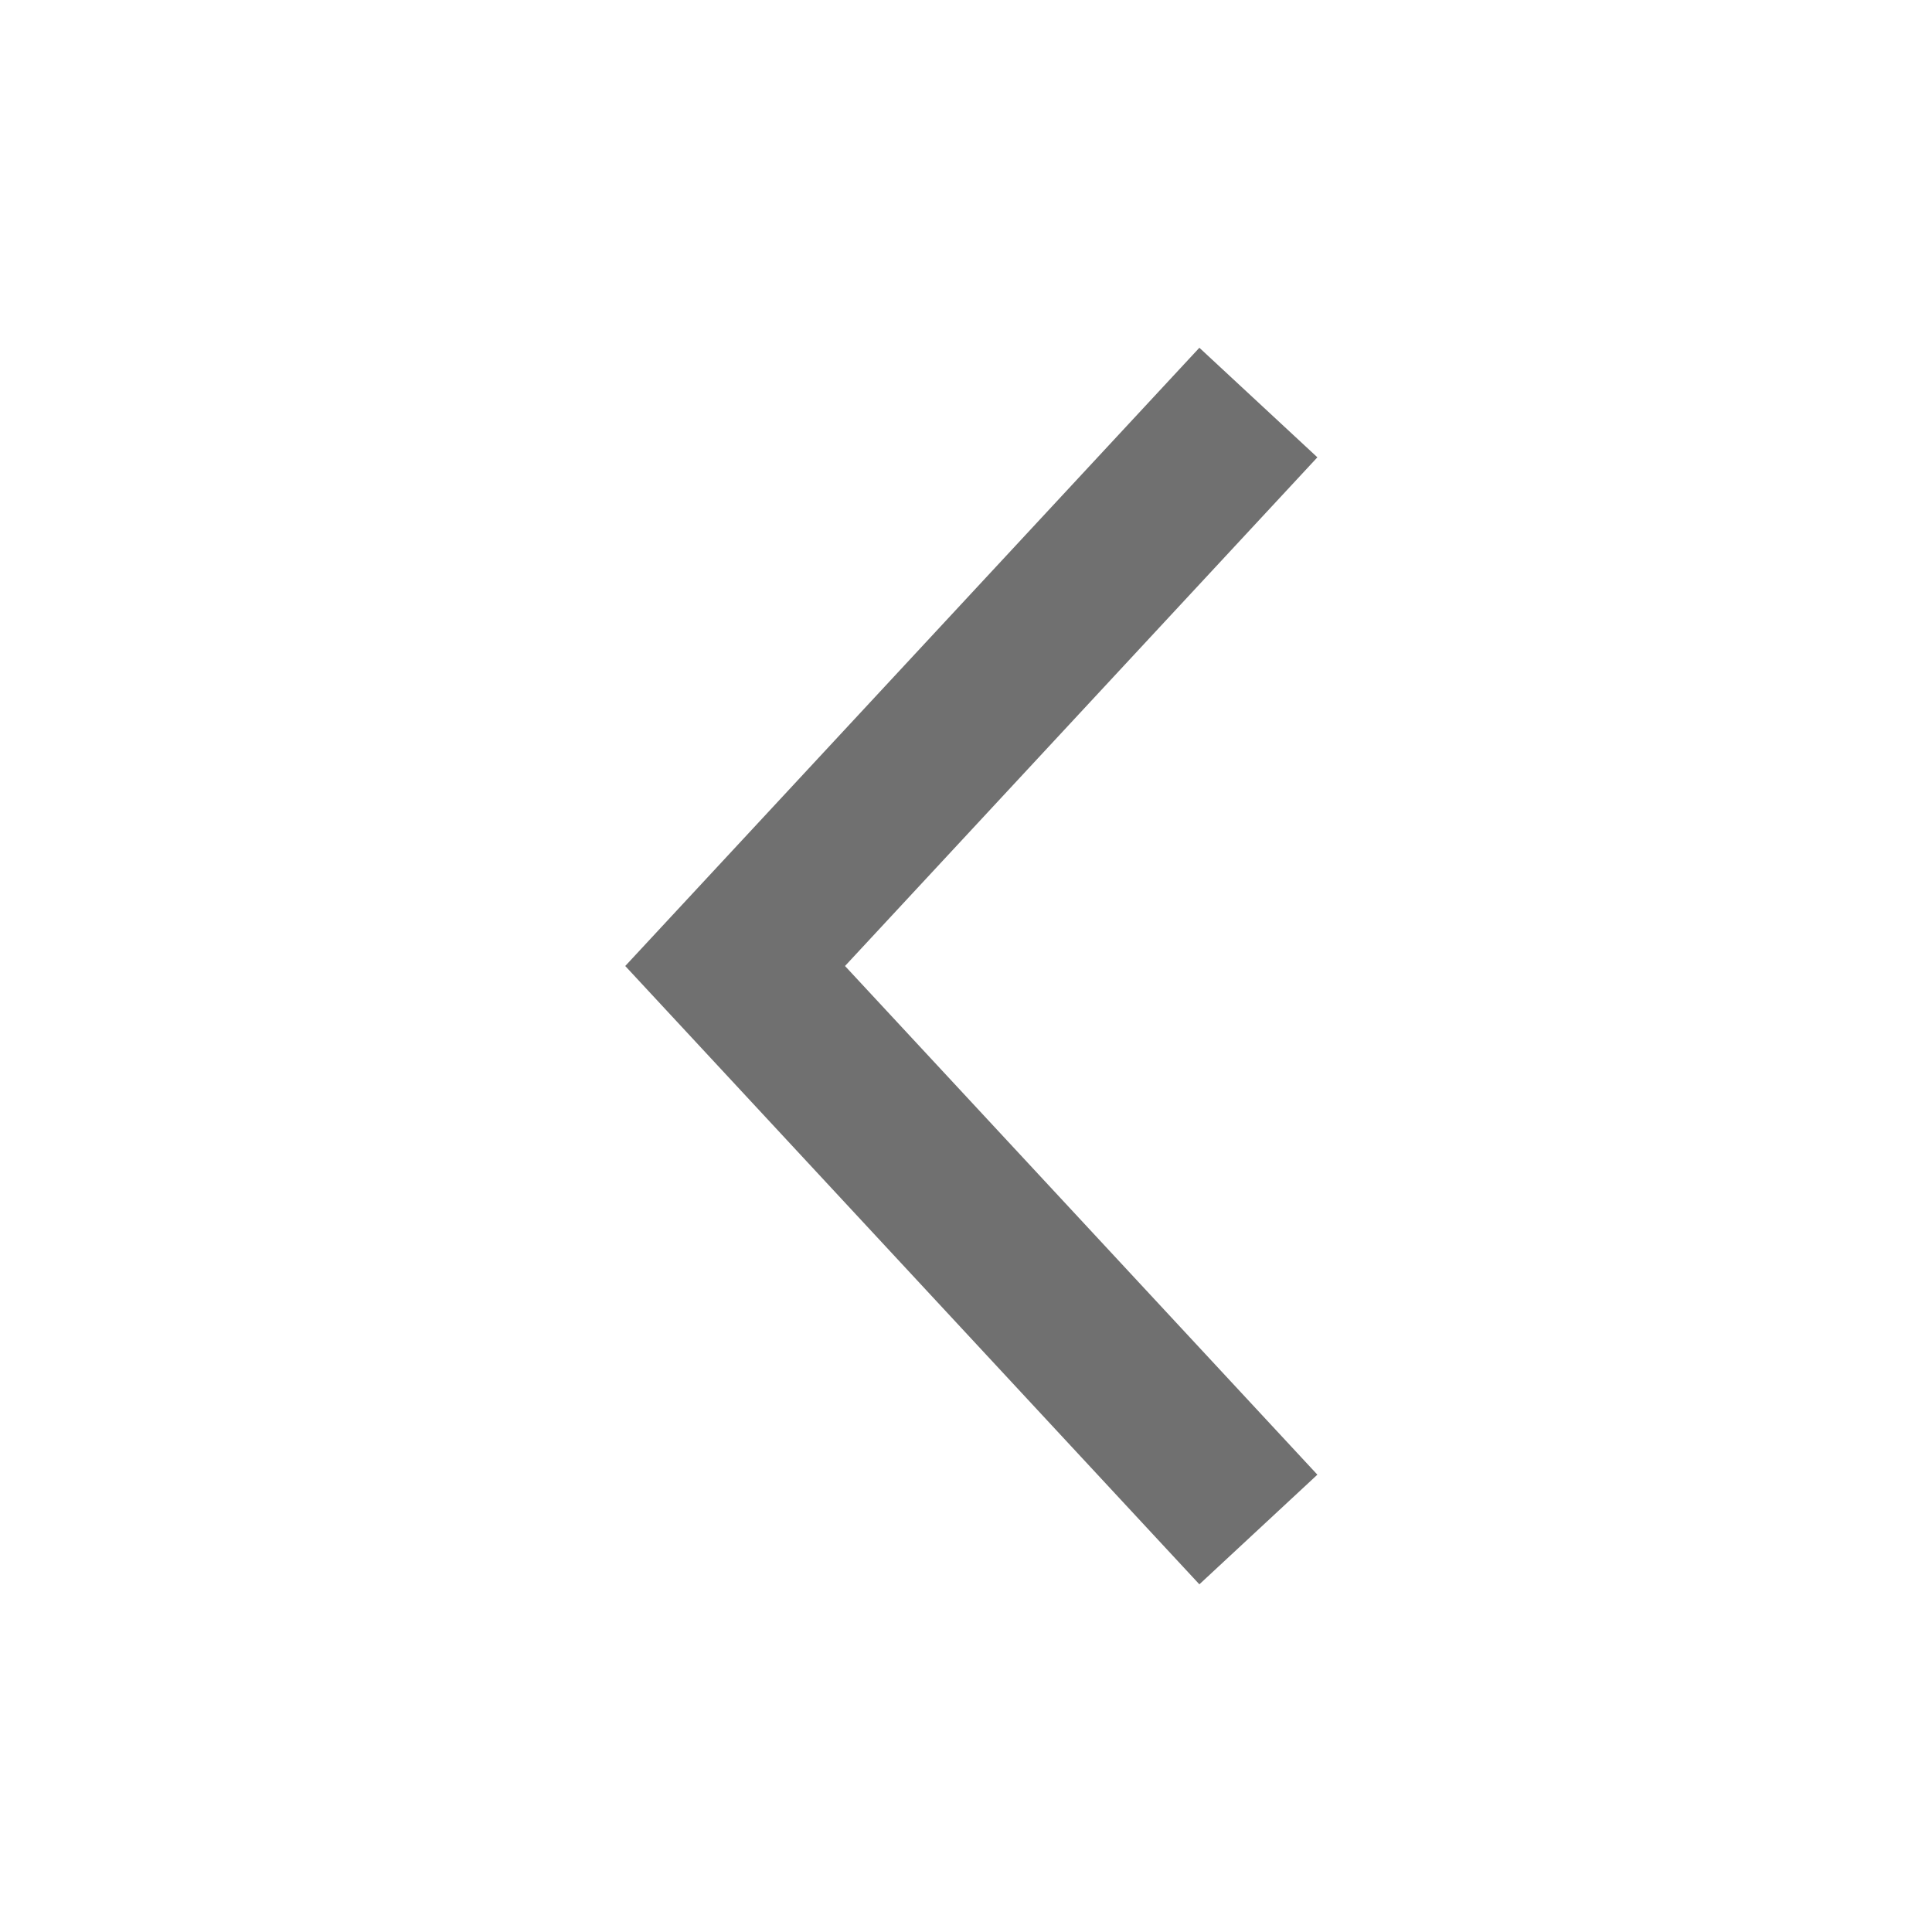
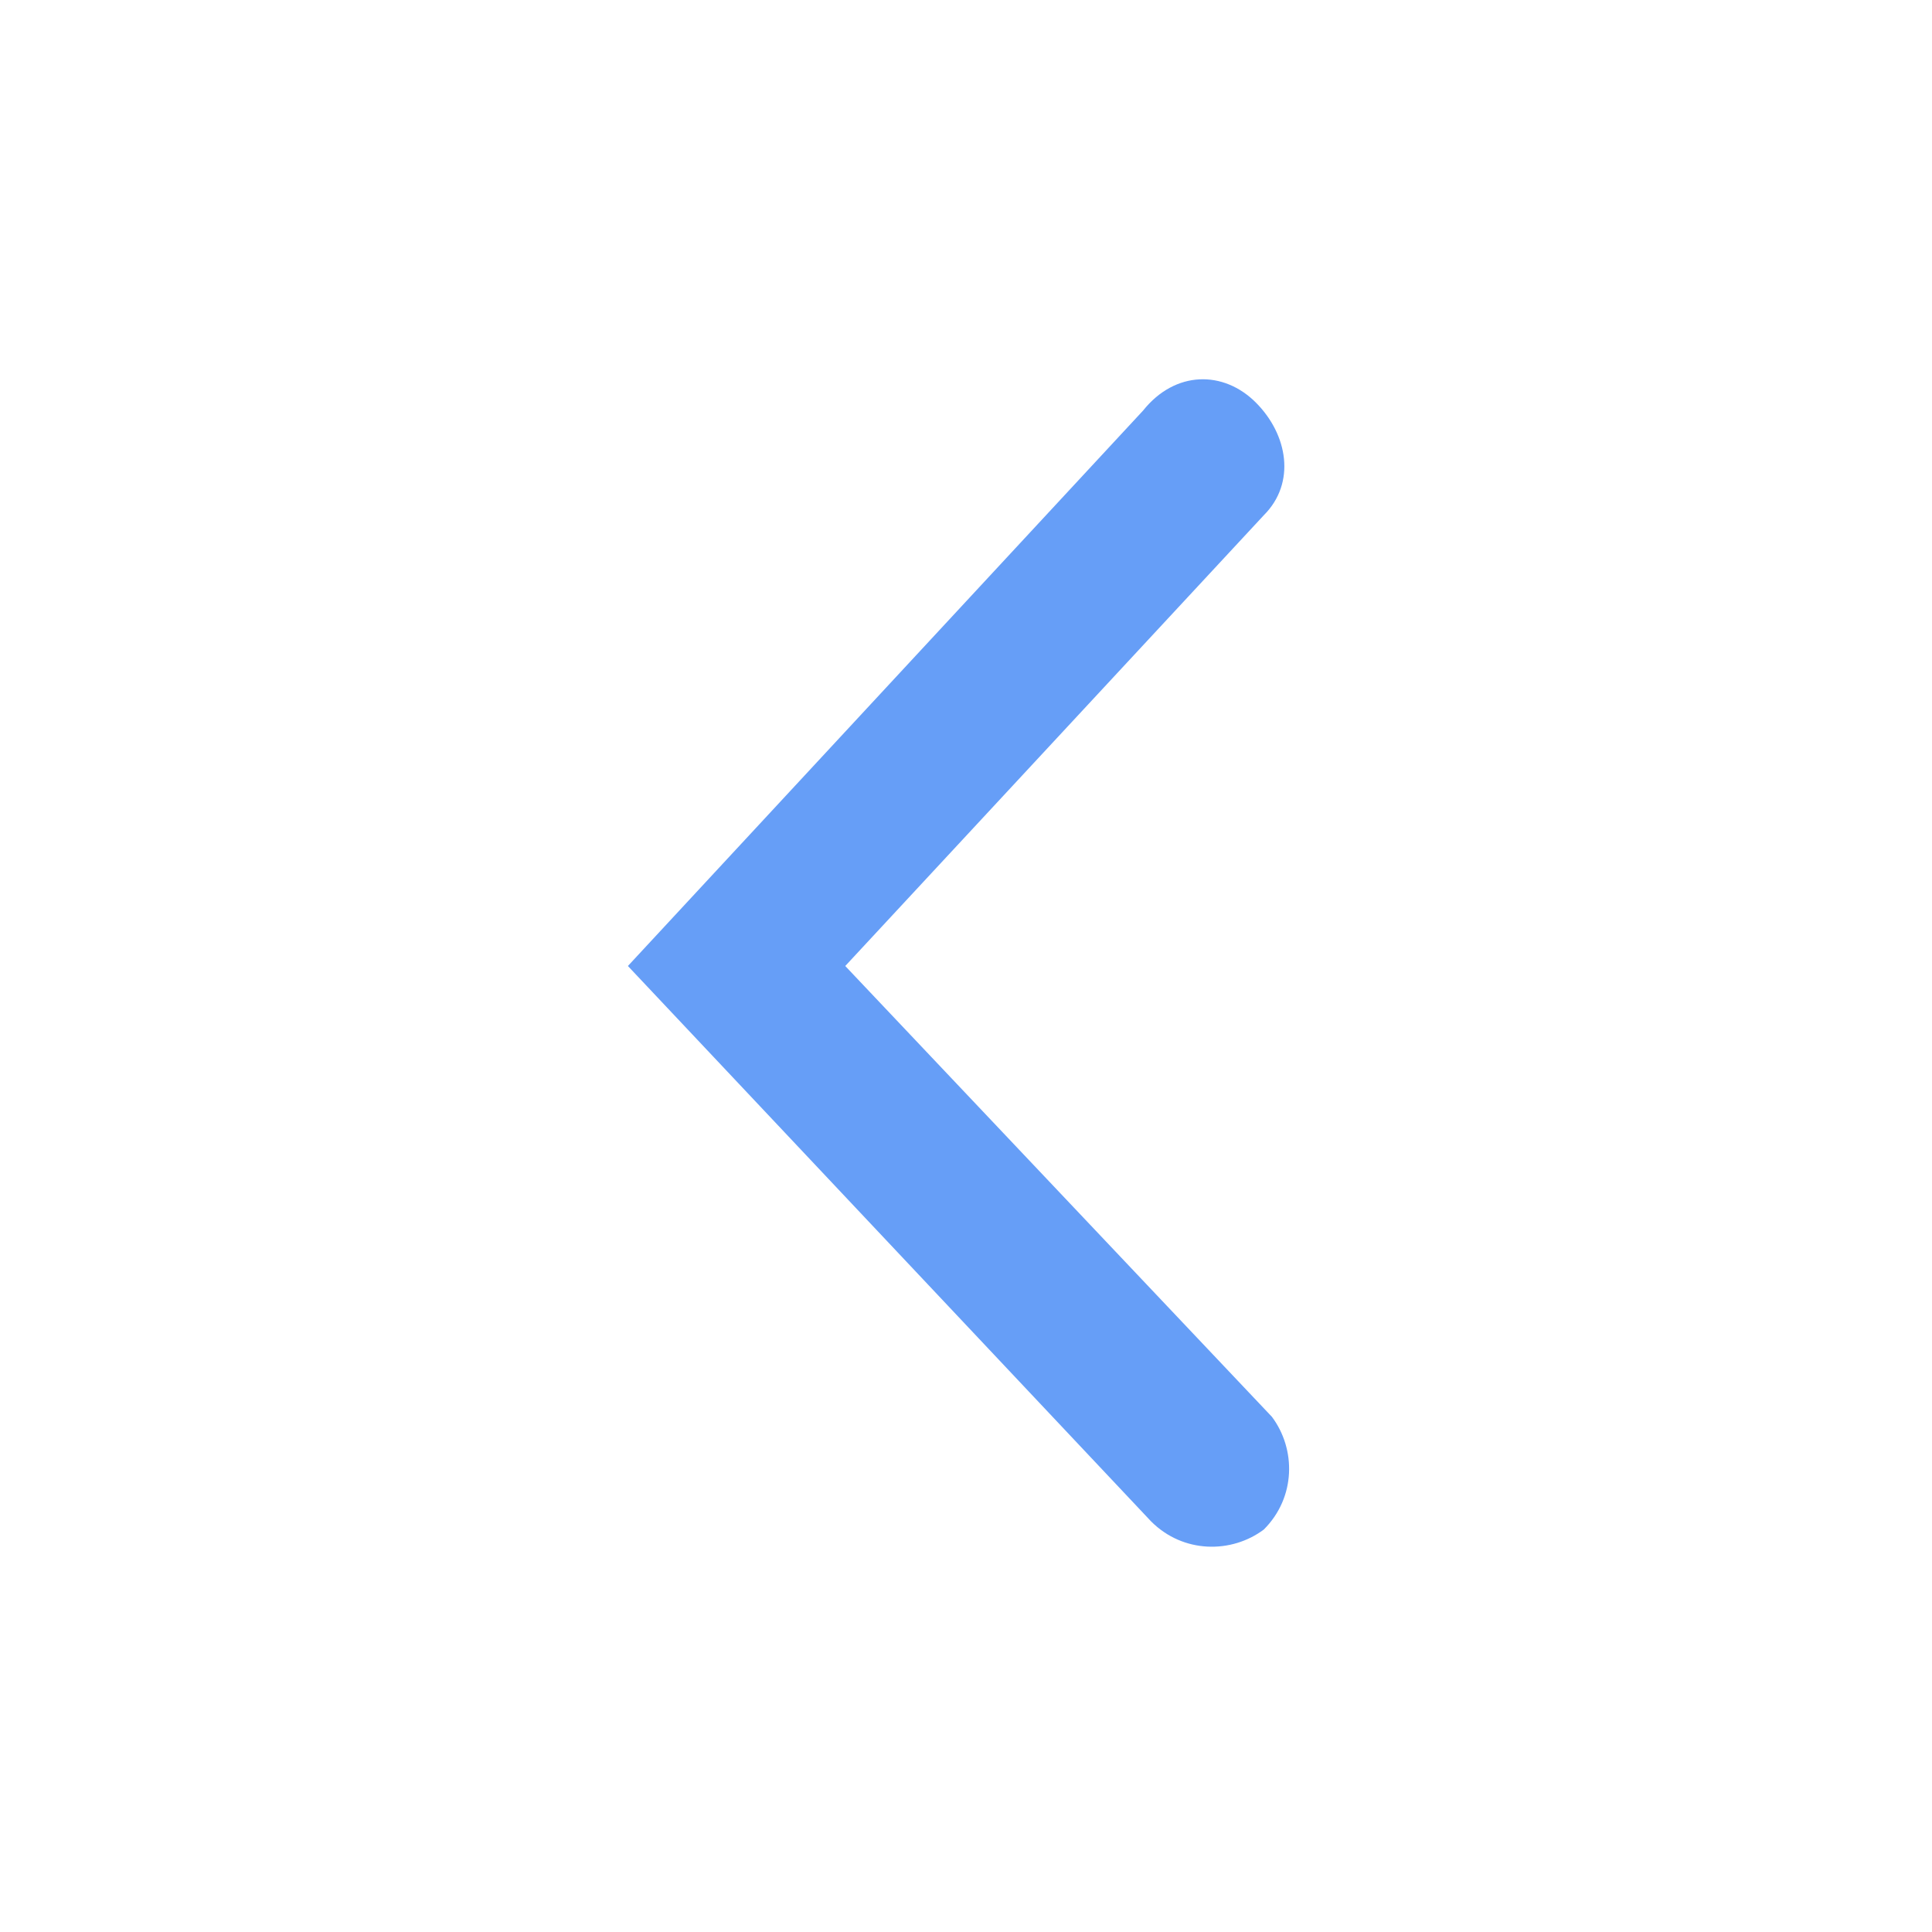
- <svg xmlns="http://www.w3.org/2000/svg" width="24px" height="24px" viewBox="0 0 24 24" version="1.1">
-   <g id="Artboard" stroke="none" stroke-width="1" fill="none" fill-rule="evenodd">
-     <g id="ic-arrow-right">
-       <g id="ic_chevron_right" transform="translate(12, 12) rotate(-90) translate(-12, -12) ">
-         <g id="Group_8822" transform="translate(4, 7)" />
-         <polygon id="Rectangle_4407" points="0 0 24 0 24 24 0 24" />
-         <polygon id="Path_18879" fill="#707070" fill-rule="nonzero" transform="translate(11.9995, 12.066) scale(1, -1) translate(-11.9995, -12.066) " points="12 16.365 4.319 9.233 5.681 7.767 12 13.635 18.319 7.767 19.68 9.233" />
-       </g>
-     </g>
-   </g>
+ <svg xmlns="http://www.w3.org/2000/svg" version="1.1" id="Capa_1" x="0px" y="0px" viewBox="0 0 24 24" style="enable-background:new 0 0 24 24;" xml:space="preserve">
+   <style type="text/css">
+ 	.st0{fill:#669EF7;}
+ </style>
+   <g id="Group_8822" transform="translate(4, 7)">
+ </g>
+   <path id="Path_18879" class="st0" d="M7.8,12l6.5,6.9c0.4,0.4,1,0.4,1.4,0.1l0,0c0.4-0.4,0.4-1,0.1-1.4L10.5,12l5.2-5.6  C16.1,6,16,5.4,15.6,5l0,0c-0.4-0.4-1-0.4-1.4,0.1L7.8,12z" />
</svg>
